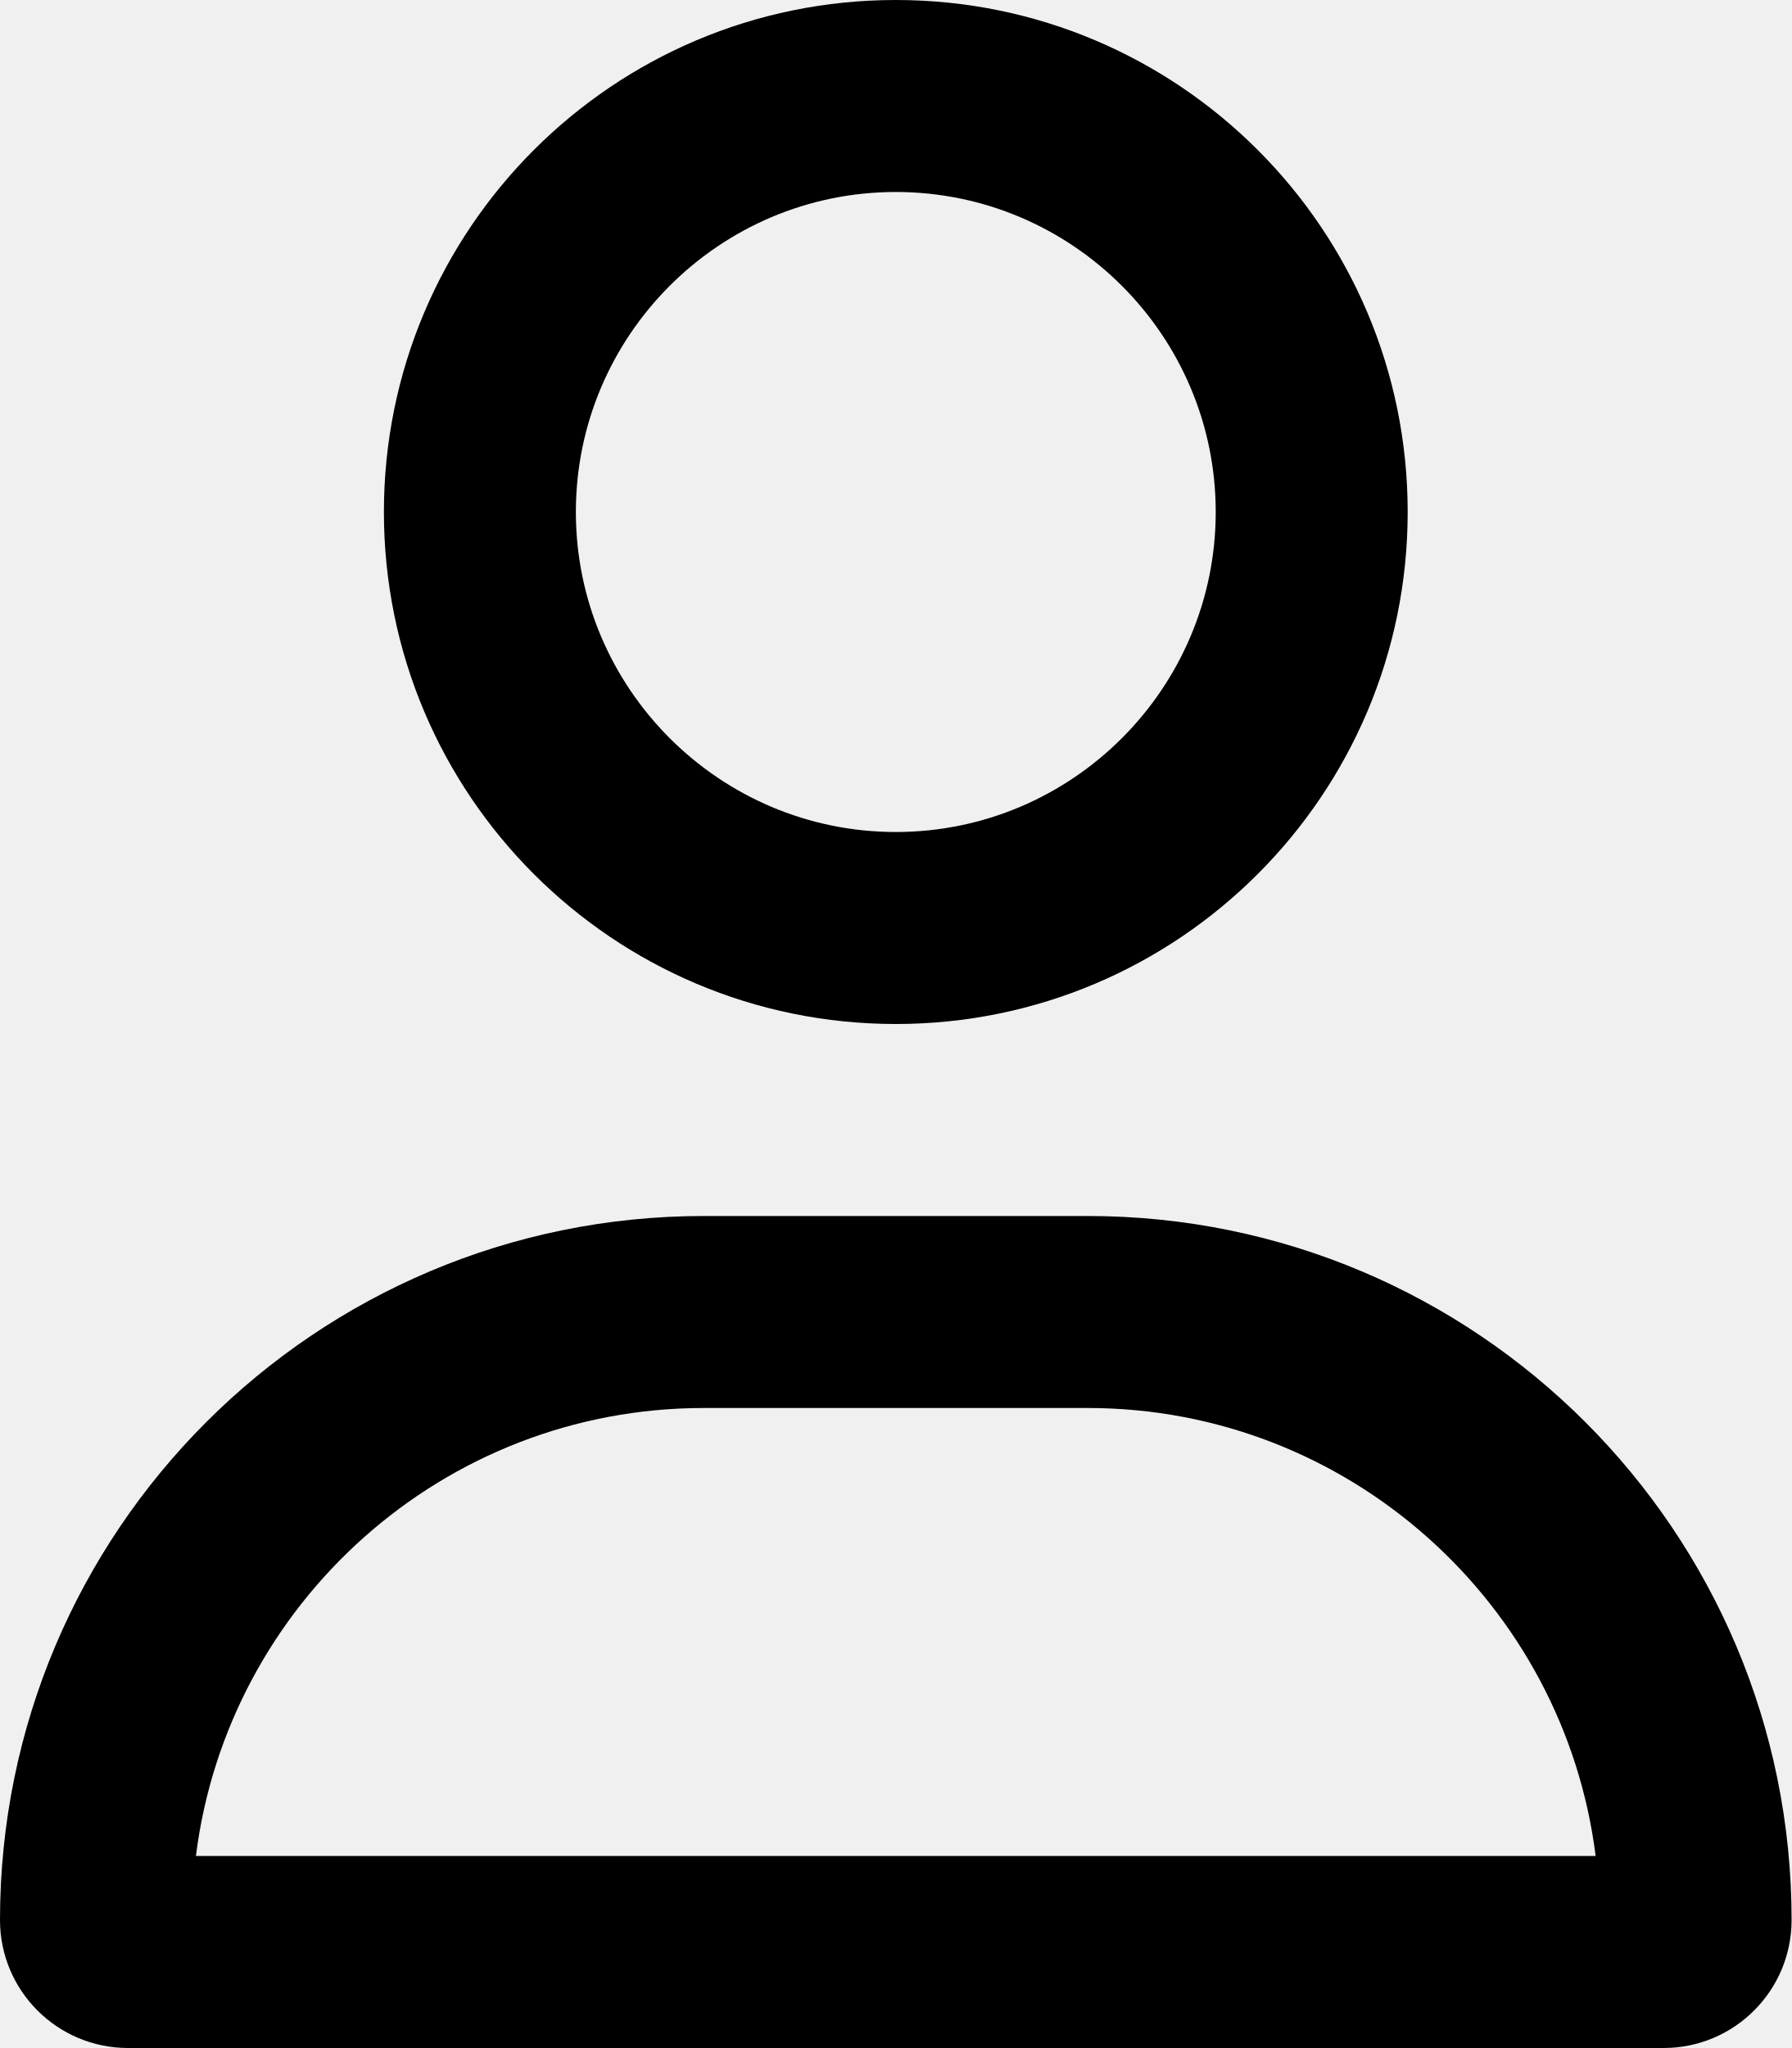
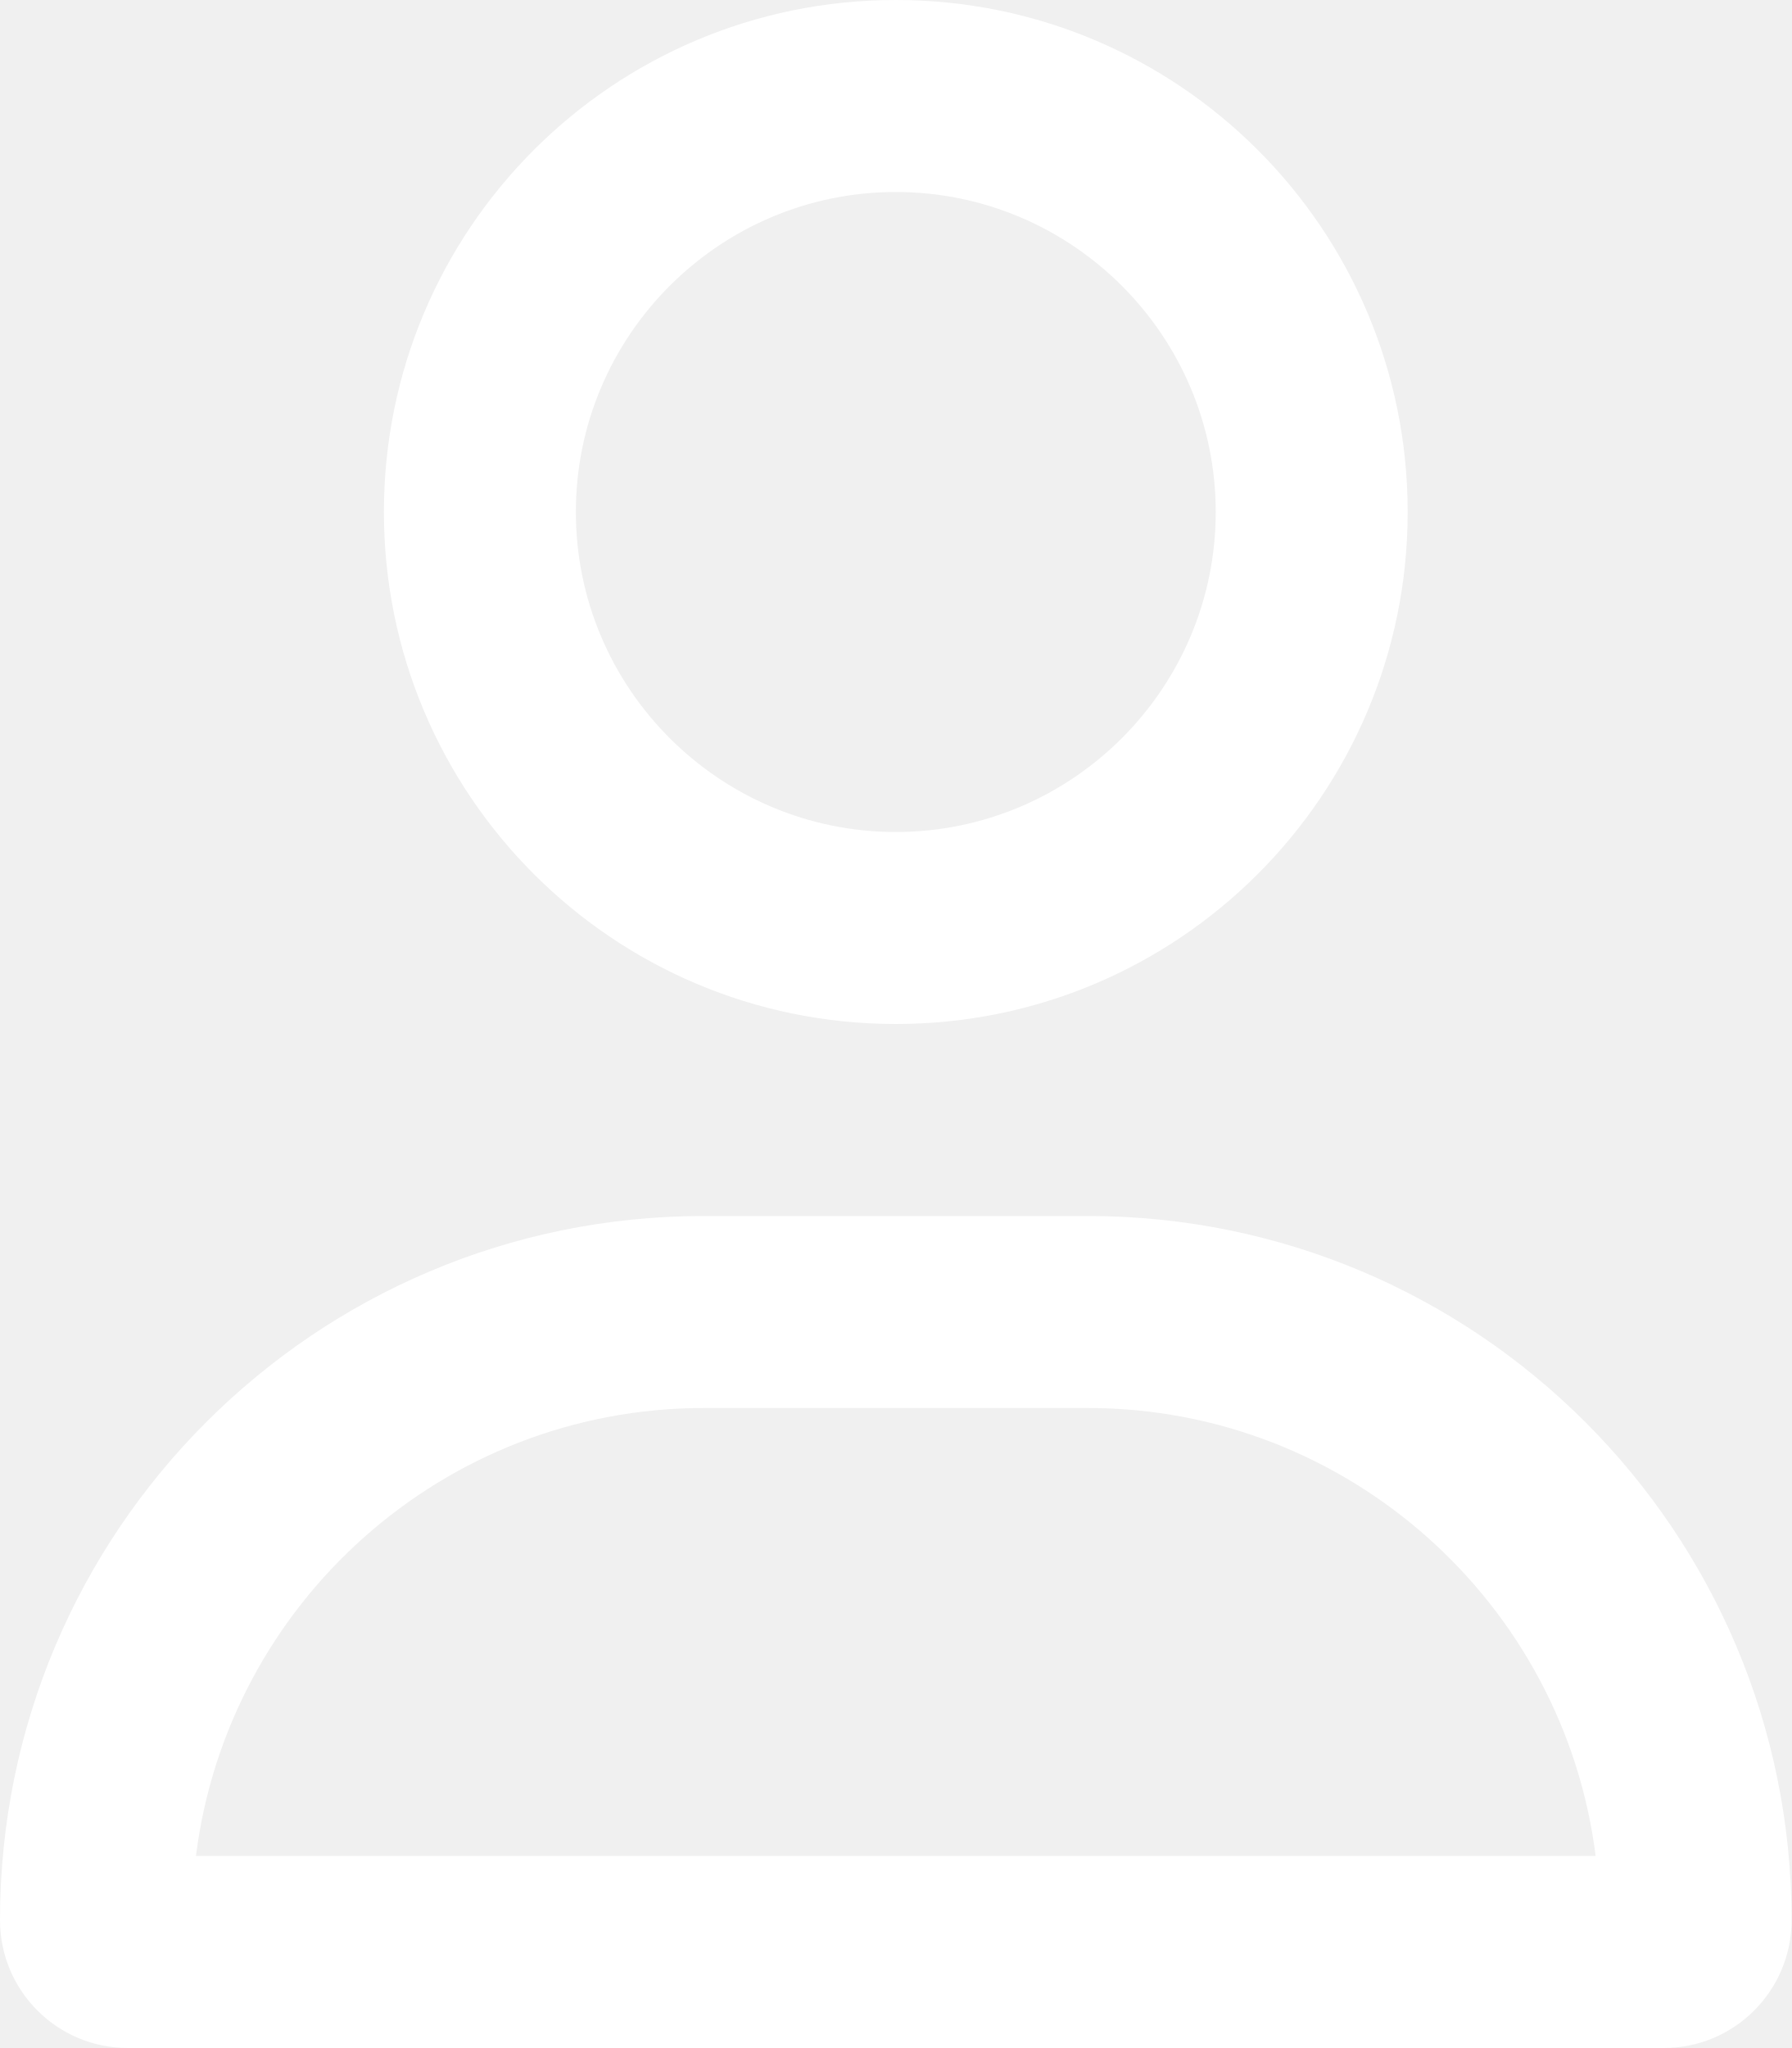
- <svg xmlns="http://www.w3.org/2000/svg" viewBox="0 0 448 512">
-   <path d="M272 304h-96C78.8 304 0 382.8 0 480c0 17.67 14.33 32 32 32h384c17.67 0 32-14.33 32-32C448 382.8 369.2 304 272 304zM48.99 464C56.89 400.9 110.8 352 176 352h96c65.16 0 119.1 48.95 127 112H48.99zM224 256c70.69 0 128-57.31 128-128c0-70.69-57.31-128-128-128S96 57.31 96 128C96 198.7 153.3 256 224 256zM224 48c44.11 0 80 35.89 80 80c0 44.11-35.89 80-80 80S144 172.1 144 128C144 83.89 179.9 48 224 48z" />
+ <svg xmlns="http://www.w3.org/2000/svg" version="1.1" id="Ebene_1" x="0px" y="0px" width="448px" height="512px" viewBox="0 0 448 512" style="enable-background:new 0 0 448 512;" xml:space="preserve">
+   <style type="text/css">
+ 	.st0{fill:#FFFFFF;}
+ </style>
+   <path class="st0" d="M272,304h-96C78.8,304,0,382.8,0,480c0,17.7,14.3,32,32,32h384c17.7,0,32-14.3,32-32  C448,382.8,369.2,304,272,304z M49,464c7.9-63.1,61.8-112,127-112h96c65.2,0,119.1,49,127,112H49z M224,256c70.7,0,128-57.3,128-128  S294.7,0,224,0S96,57.3,96,128C96,198.7,153.3,256,224,256z M224,48c44.1,0,80,35.9,80,80s-35.9,80-80,80s-80-35.9-80-80  C144,83.9,179.9,48,224,48z" />
</svg>
